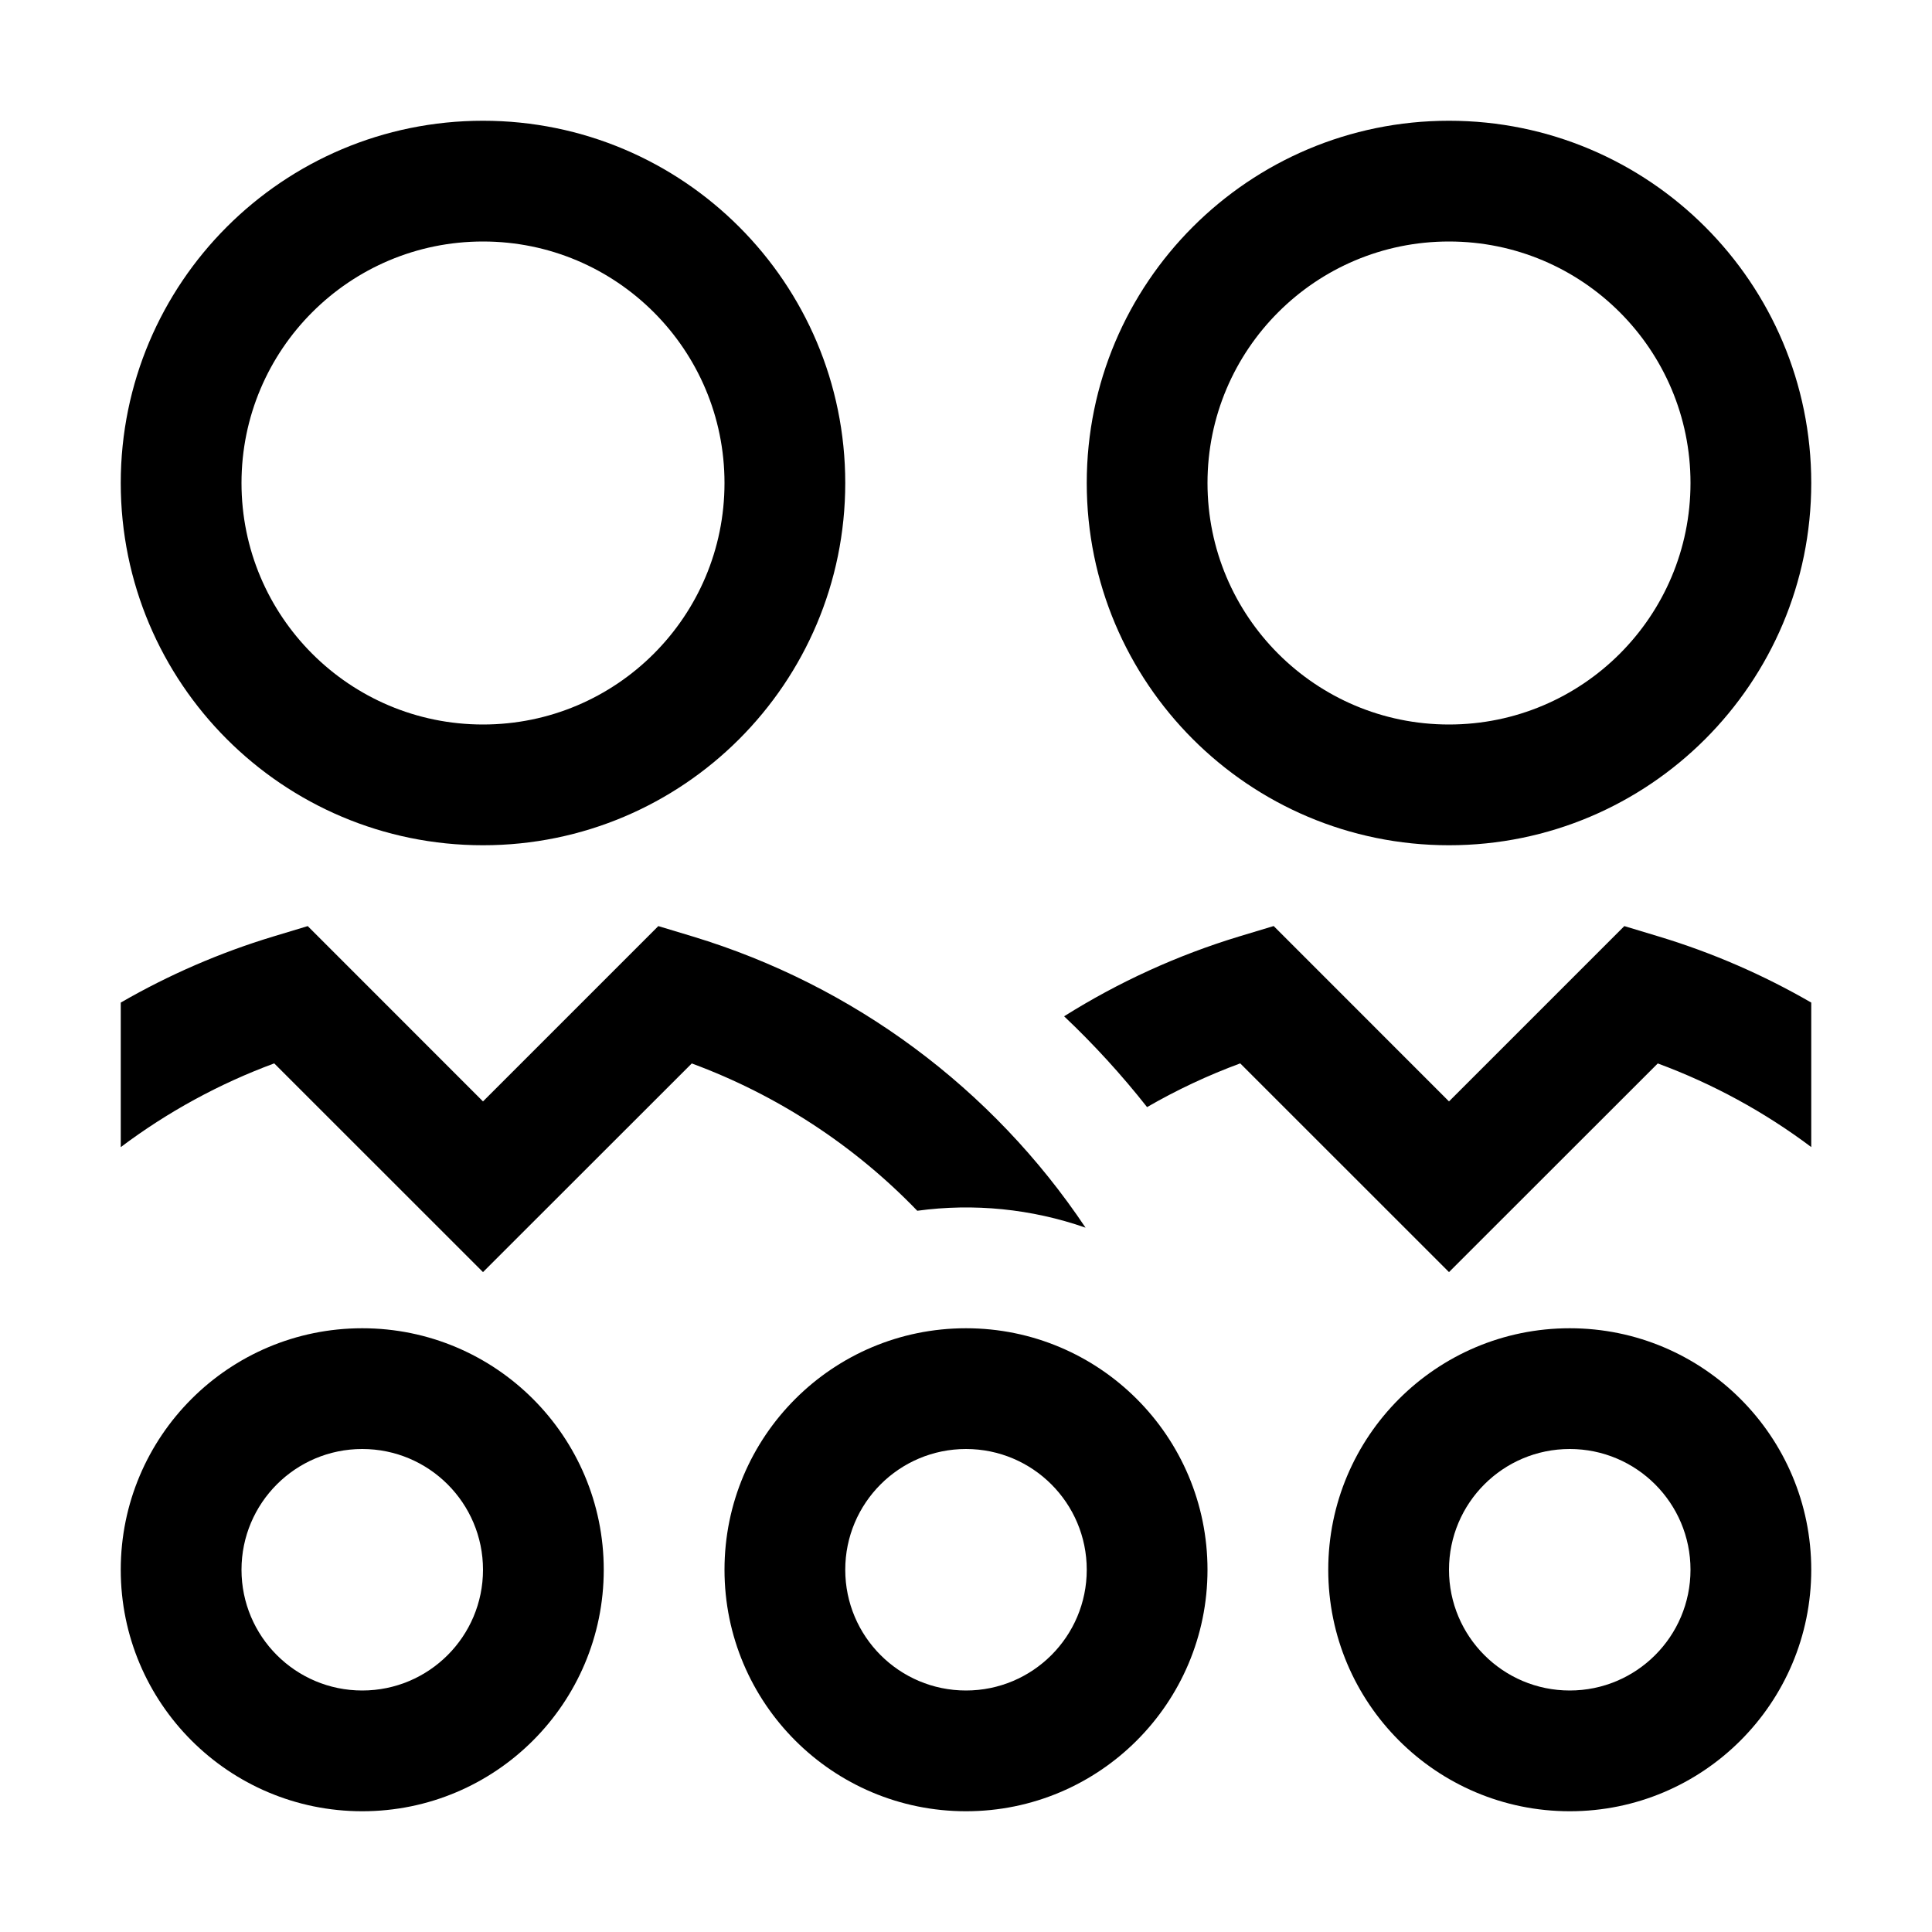
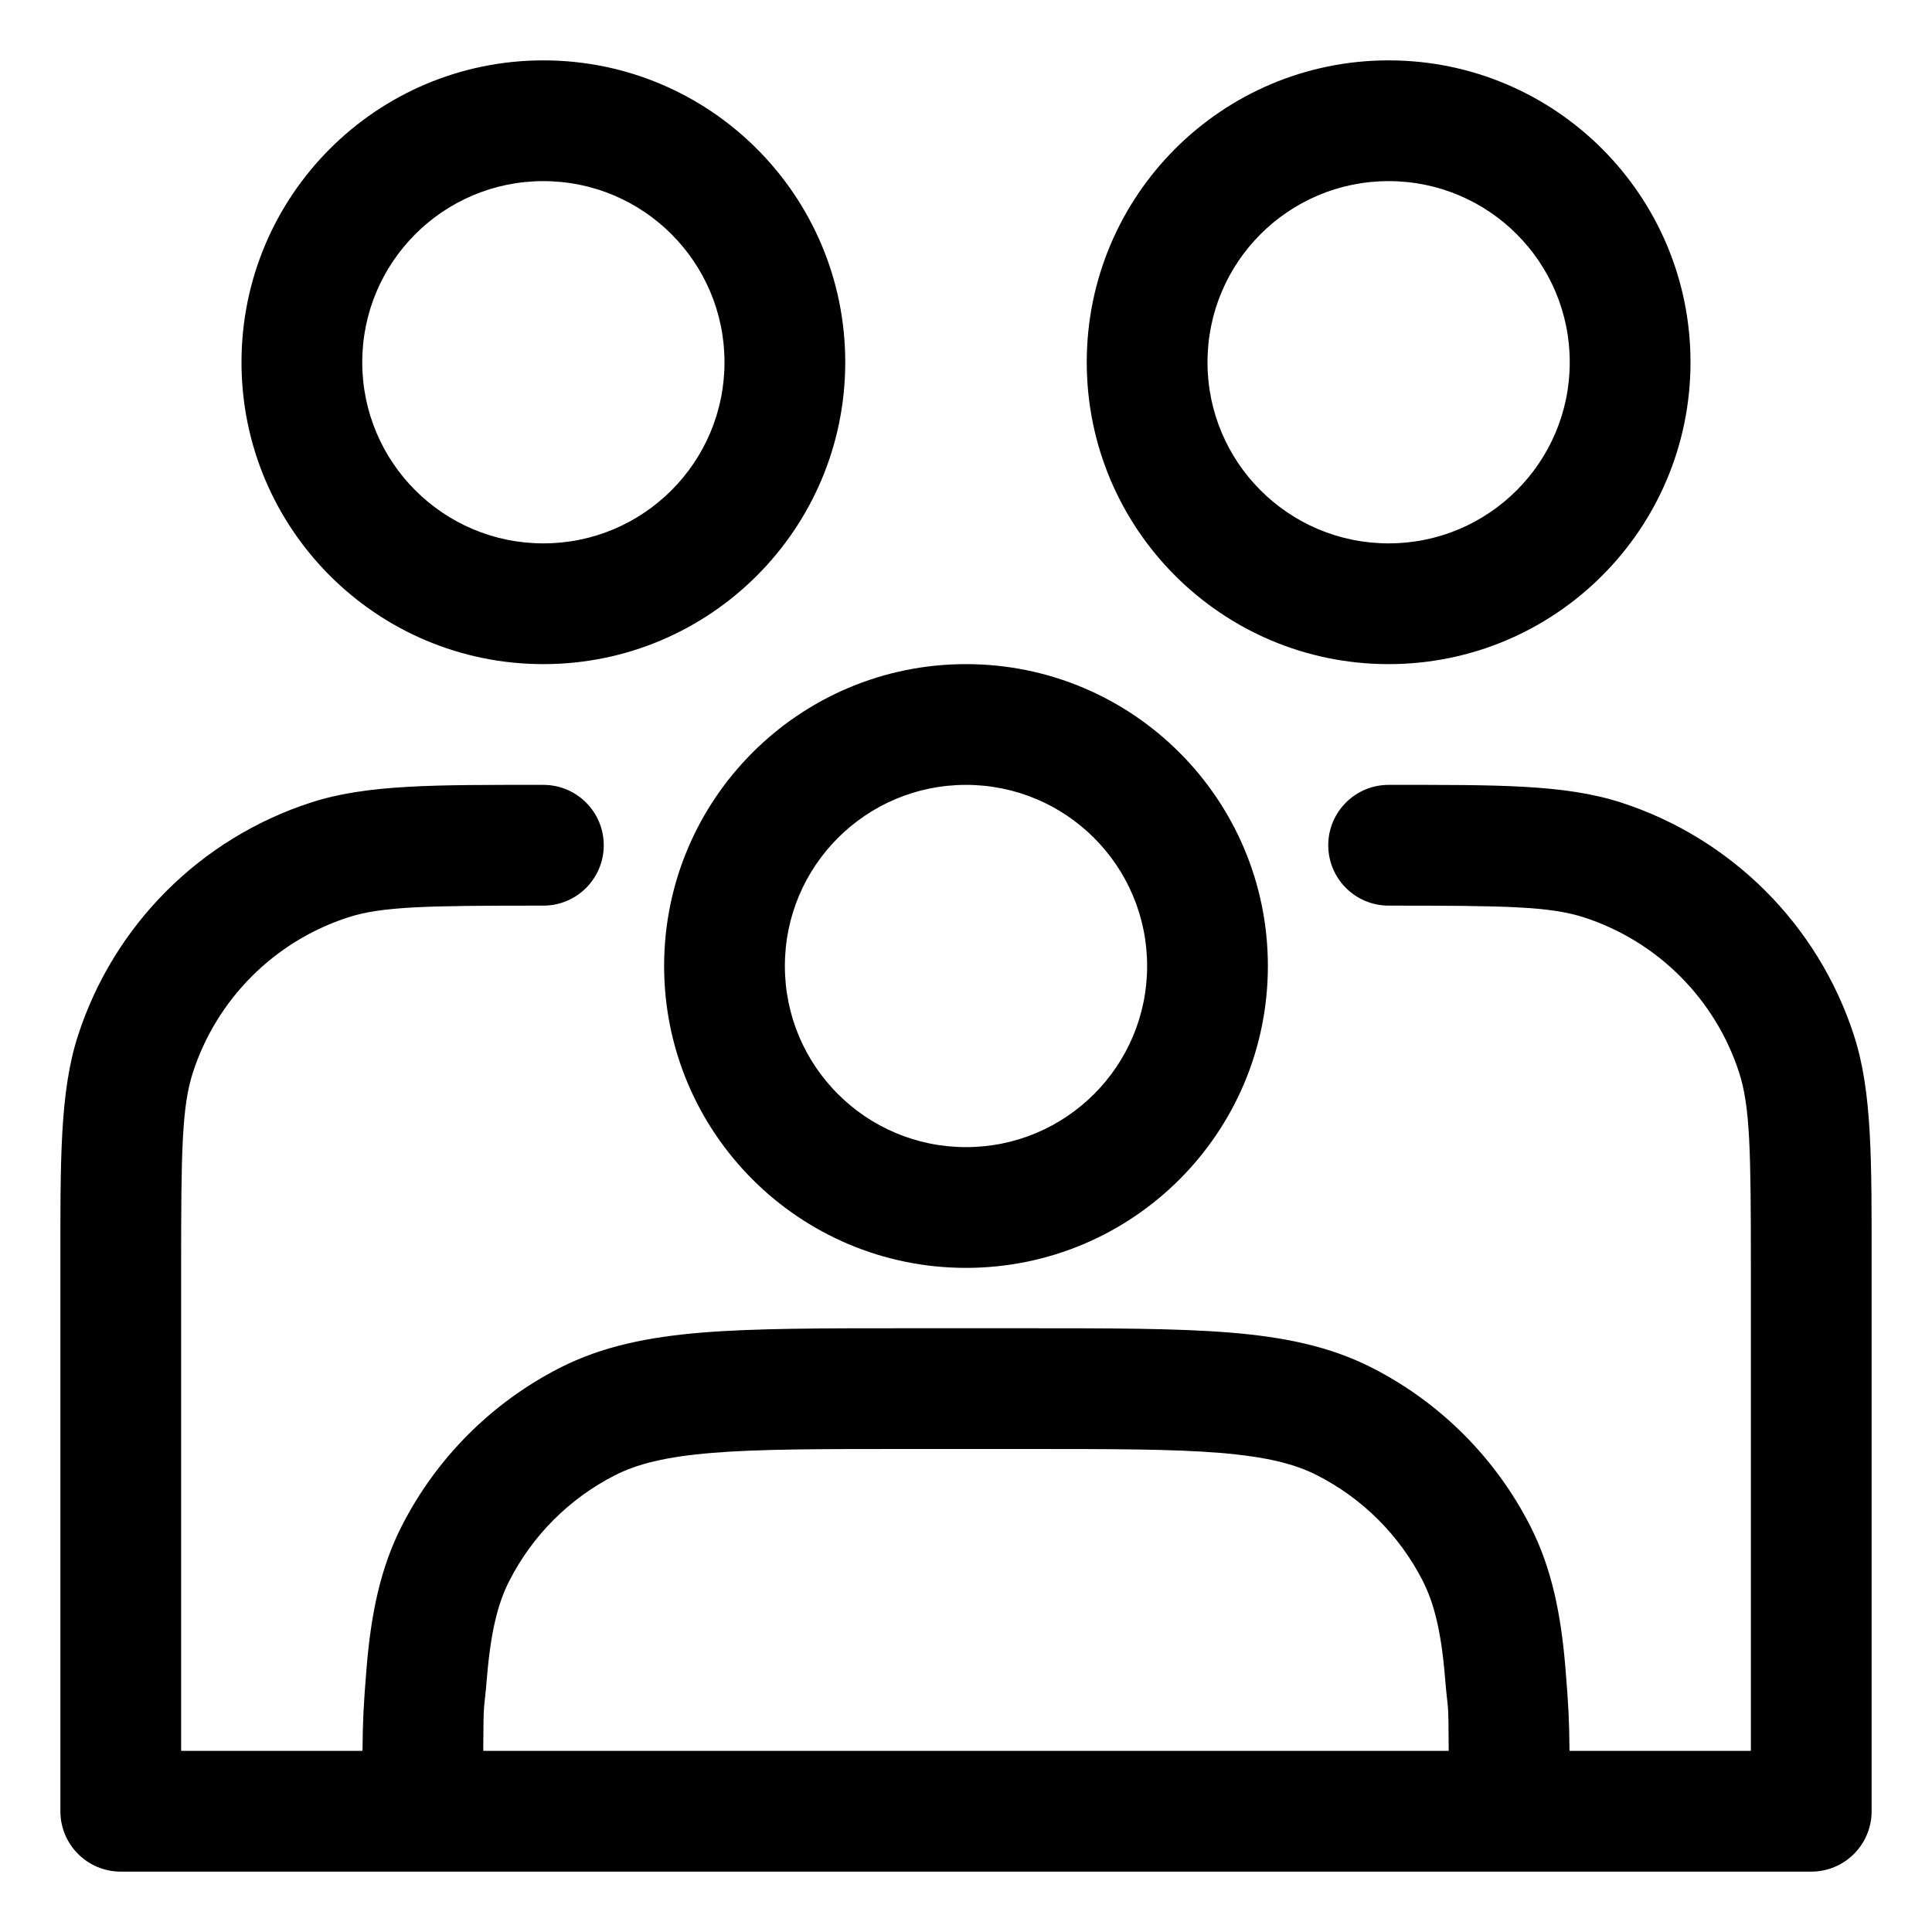
- <svg xmlns="http://www.w3.org/2000/svg" xmlns:xlink="http://www.w3.org/1999/xlink" viewBox="0 0 32 32">
-   <defs>
-     <path id="a" d="M26 22a4 4 0 1 1 0 8 4 4 0 0 1 0-8m-10 0a4 4 0 1 1 0 8 4 4 0 0 1 0-8M6 22a4 4 0 1 1 0 8 4 4 0 0 1 0-8m20 2a2 2 0 1 0 0 4 2 2 0 0 0 0-4m-10 0a2 2 0 1 0 0 4 2 2 0 0 0 0-4M6 24a2 2 0 1 0 0 4 2 2 0 0 0 0-4m4.904-8.661.573.173a12.02 12.02 0 0 1 6.503 4.822 6 6 0 0 0-2.787-.28 10 10 0 0 0-3.735-2.44L8 21.07l-3.458-3.457A10 10 0 0 0 2 19v-2.394a12 12 0 0 1 2.524-1.094l.573-.173L8 18.243zm16 0 .573.173c.89.269 1.735.638 2.523 1.094v2.393a10 10 0 0 0-2.542-1.385L24 21.07l-3.458-3.457a10 10 0 0 0-1.543.724 14 14 0 0 0-1.374-1.504 12 12 0 0 1 2.898-1.322l.573-.173L24 18.243zM24 2a6 6 0 1 1 0 12 6 6 0 0 1 0-12M8 2a6 6 0 1 1 0 12A6 6 0 0 1 8 2m16 2a4 4 0 1 0 0 8 4 4 0 0 0 0-8M8 4a4 4 0 1 0 0 8 4 4 0 0 0 0-8" />
-   </defs>
-   <use xlink:href="#a" fill-rule="evenodd" />
+ <svg xmlns="http://www.w3.org/2000/svg" viewBox="0 0 32 32">
+   <path d="M23 13c1.783 0 2.913-.012 3.855.294a6 6 0 0 1 3.851 3.851c.306.942.294 2.072.294 3.855v9a1 1 0 0 1-1 1H2a1 1 0 0 1-1-1v-9c0-1.783-.012-2.913.294-3.855a6 6 0 0 1 3.852-3.851C6.087 12.988 7.216 13 9 13a1 1 0 0 1 0 2c-1.939 0-2.672.012-3.236.195a4 4 0 0 0-2.569 2.569C3.012 18.328 3 19.06 3 21v8h3.004c.005-.526.018-.764.067-1.365.073-.896.227-1.66.583-2.359a6 6 0 0 1 2.622-2.622c.7-.356 1.463-.51 2.359-.583C12.519 22 13.617 22 15 22h2c1.384 0 2.481 0 3.365.071.896.073 1.66.227 2.359.583a6 6 0 0 1 2.622 2.622c.356.7.51 1.463.583 2.359.049.601.062.839.067 1.365H29v-8c0-1.94-.012-2.672-.195-3.236a4 4 0 0 0-2.569-2.569C25.672 15.012 24.94 15 23 15a1 1 0 1 1 0-2m-8 11c-1.416 0-2.419 0-3.202.064-.772.064-1.244.183-1.614.372a4 4 0 0 0-1.748 1.748c-.19.37-.308.842-.372 1.614-.047.585-.056.292-.06 1.202h15.991c-.003-.91-.012-.617-.06-1.202-.062-.772-.182-1.244-.37-1.614a4 4 0 0 0-1.749-1.748c-.37-.19-.842-.308-1.614-.372C19.42 24 18.416 24 17 24zm1-13a5 5 0 1 1 0 10 5 5 0 0 1 0-10m0 2a3 3 0 1 0 0 6 3 3 0 0 0 0-6M9 1a5 5 0 1 1 0 10A5 5 0 0 1 9 1m14 0a5 5 0 1 1 0 10 5 5 0 0 1 0-10M9 3a3 3 0 1 0 0 6 3 3 0 0 0 0-6m14 0a3 3 0 1 0 0 6 3 3 0 0 0 0-6" />
</svg>
